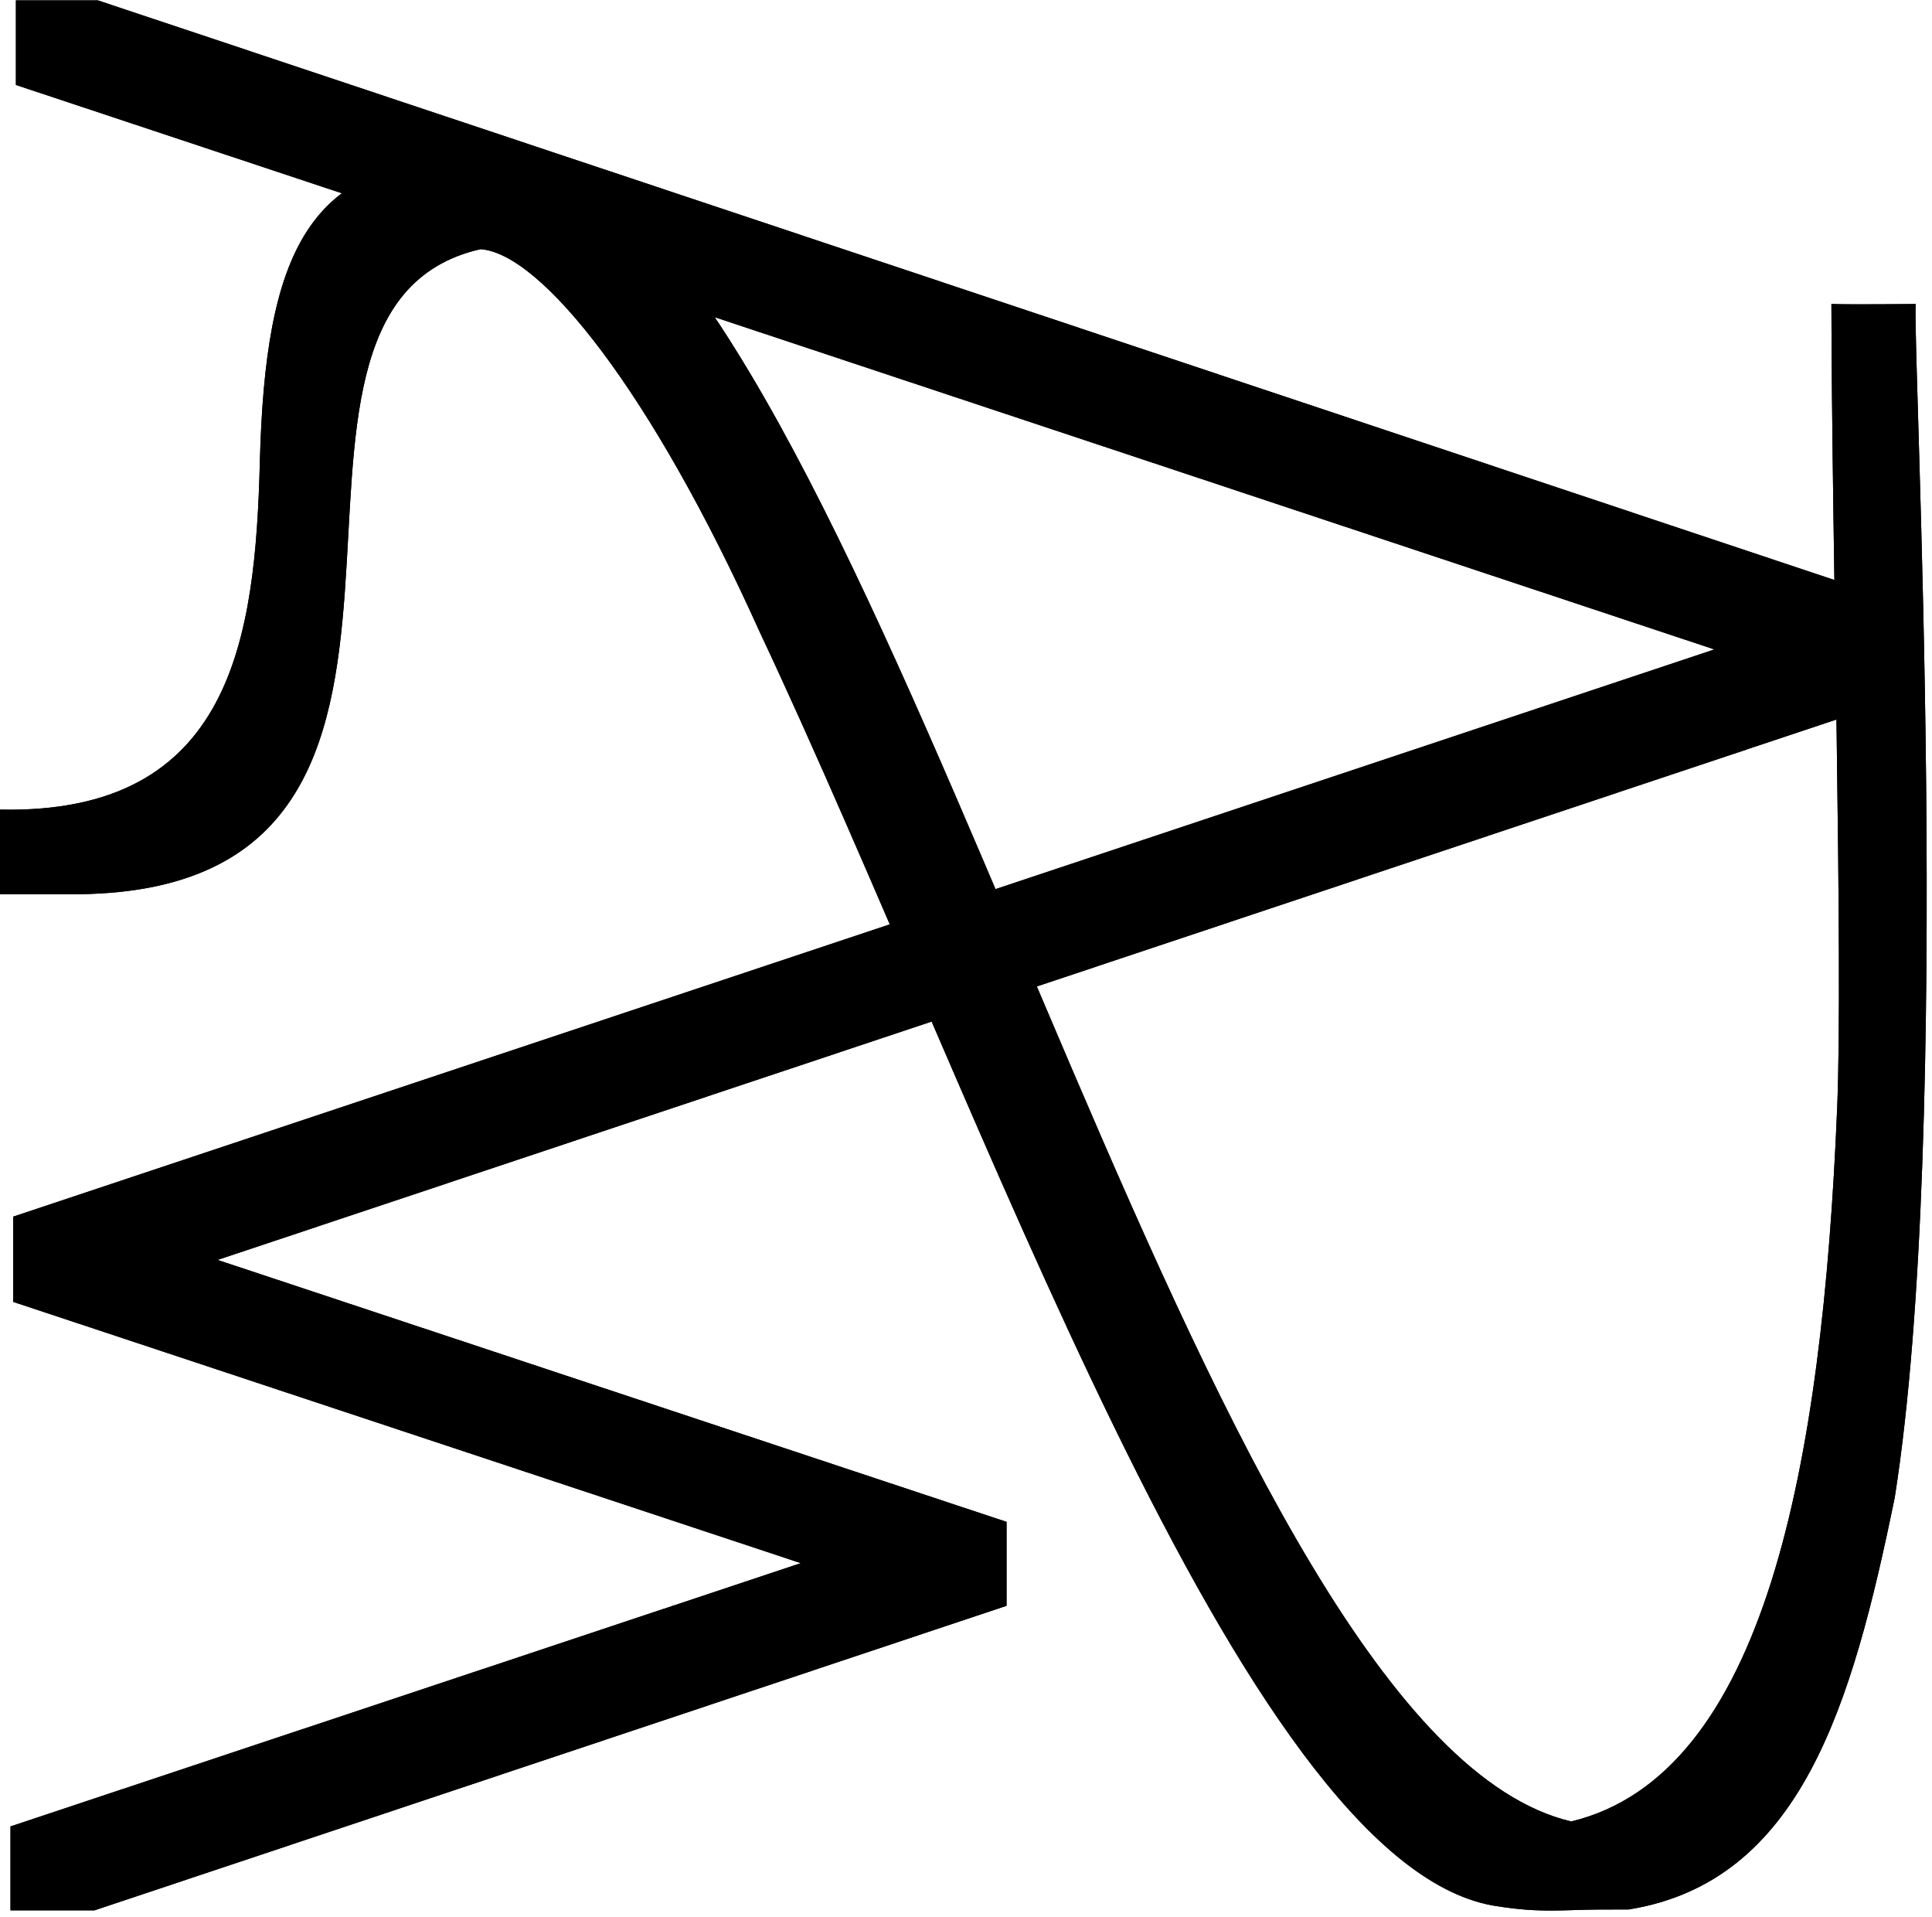
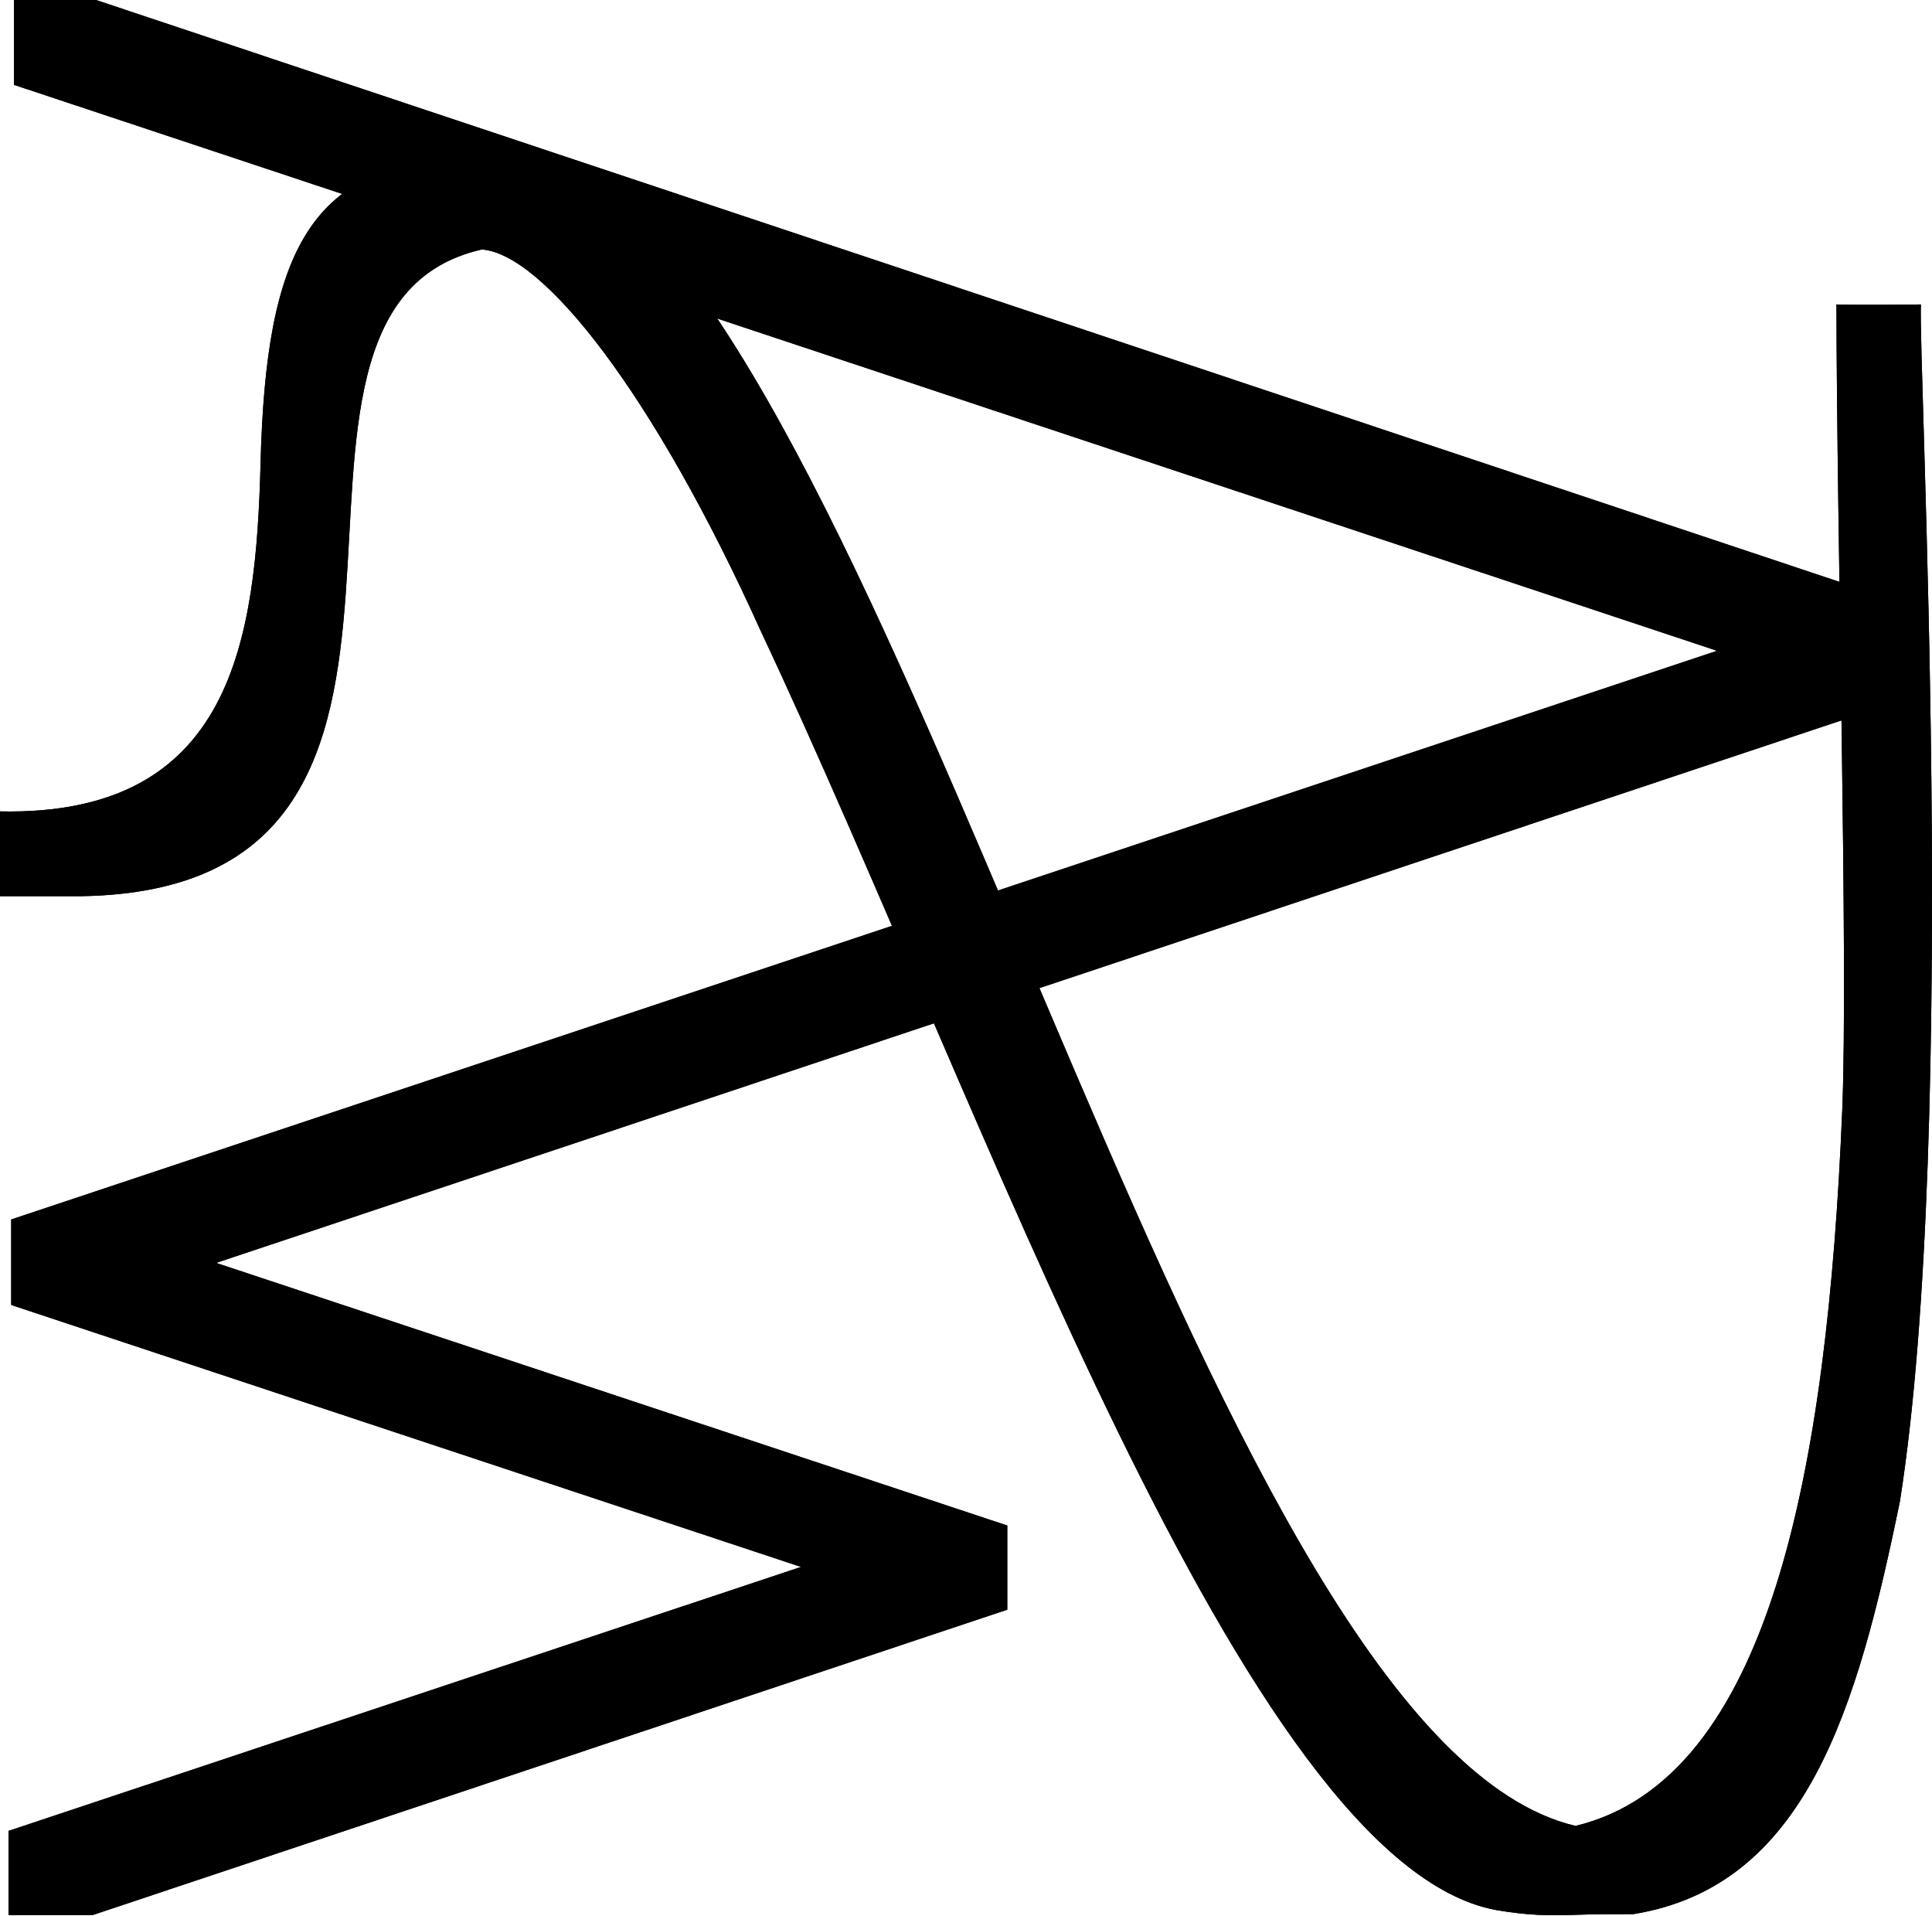
- <svg xmlns="http://www.w3.org/2000/svg" width="2855.15" height="2832.196" fill="none">
-   <g data-testid="Group">
-     <g data-testid="14">
-       <path d="M23.5.5v125l2510 834-2514 838v126l1164 386-1168 389v124h124l1348-450v-124l-1166-387 2517-840v-122L144.5.5h-121Z" style="fill: rgb(0, 0, 0); fill-opacity: 1;" class="fills" />
-       <g class="strokes">
-         <g class="inner-stroke-shape">
-           <defs>
-             <clipPath id="b">
-               <use href="#a" />
-             </clipPath>
-             <path d="M23.5.5v125l2510 834-2514 838v126l1164 386-1168 389v124h124l1348-450v-124l-1166-387 2517-840v-122L144.5.5h-121Z" id="a" style="fill: none; stroke-width: 4; stroke: rgb(0, 0, 0); stroke-opacity: 1;" />
-           </defs>
-           <use href="#a" clip-path="url('#b')" />
-         </g>
-       </g>
+ <svg xmlns="http://www.w3.org/2000/svg" width="2847.322" height="2822.271" fill="none">
+   <path d="M20.500,0.000L20.500,125.000L2530.500,959.000L16.500,1797.000L16.500,1923.000L1180.500,2309.000L12.500,2698.000L12.500,2822.000L136.500,2822.000L1484.500,2372.000L1484.500,2248.000L318.500,1861.000L2835.500,1021.000L2835.500,899.000L141.500,0.000L20.500,0.000Z" style="fill: rgb(0, 0, 0); fill-opacity: 1;" class="fills" />
+   <g class="strokes">
+     <g class="inner-stroke-shape">
+       <defs>
+         <clipPath id="b">
+           <use href="#a" />
+         </clipPath>
+         <path d="M20.500,0.000L20.500,125.000L2530.500,959.000L16.500,1797.000L16.500,1923.000L1180.500,2309.000L12.500,2698.000L12.500,2822.000L136.500,2822.000L1484.500,2372.000L1484.500,2248.000L318.500,1861.000L2835.500,1021.000L2835.500,899.000L141.500,0.000L20.500,0.000Z" id="a" style="fill: none; stroke-width: 4; stroke: rgb(0, 0, 0); stroke-opacity: 1;" />
+       </defs>
+       <use href="#a" clip-path="url('#b')" />
    </g>
-     <g data-testid="4">
-       <path d="M0 1196.162v125h117c655-8 194-862 593-953 90 6 253 211 412 564 330 701 711 1814 1083 1883 48 8 75.719 8.359 118 7 25.827-.967 47-1 84-1 254-41 330-301 393.057-608.452C2887 1662.162 2826.5 528.662 2831 449.162c-8.5 0-93 1-124.5 0 .5 342 17.527 970.522 8.5 1188-22 530-107 985-393 1054-536-126-954-2035-1436-2420-55.396-44.248-128.716-34.835-180-36-251.625-5.719-314 140-322 448-6.731 259.146-40.625 520.328-384 513Zm0 0" style="fill: rgb(0, 0, 0); fill-opacity: 1;" class="fills" />
-       <g class="strokes">
-         <g class="inner-stroke-shape">
-           <defs>
-             <clipPath id="f">
-               <use href="#e" />
-             </clipPath>
-             <path d="M0 1196.162v125h117c655-8 194-862 593-953 90 6 253 211 412 564 330 701 711 1814 1083 1883 48 8 75.719 8.359 118 7 25.827-.967 47-1 84-1 254-41 330-301 393.057-608.452C2887 1662.162 2826.5 528.662 2831 449.162c-8.5 0-93 1-124.5 0 .5 342 17.527 970.522 8.5 1188-22 530-107 985-393 1054-536-126-954-2035-1436-2420-55.396-44.248-128.716-34.835-180-36-251.625-5.719-314 140-322 448-6.731 259.146-40.625 520.328-384 513Zm0 0" id="e" style="fill: none; stroke-width: 4; stroke: rgb(0, 0, 0); stroke-opacity: 1;" />
-           </defs>
-           <use href="#e" clip-path="url('#f')" />
-         </g>
-       </g>
+   </g>
+   <path d="M0.000,1195.662C0.000,1251.662,0.000,1320.662,0.000,1320.662C0.000,1320.662,89.000,1320.662,117.000,1320.662C772.000,1312.662,311.000,458.662,710.000,367.662C800.000,373.662,963.000,578.662,1122.000,931.662C1452.000,1632.662,1833.000,2745.662,2205.000,2814.662C2253.000,2822.662,2280.719,2823.021,2323.000,2821.662C2348.827,2820.695,2370.000,2820.662,2407.000,2820.662C2661.000,2779.662,2737.000,2519.662,2800.057,2212.210C2887.000,1661.662,2826.500,528.162,2831.000,448.662C2822.500,448.662,2738.000,449.662,2706.500,448.662C2707.000,790.662,2724.027,1419.184,2715.000,1636.662C2693.000,2166.662,2608.000,2621.662,2322.000,2690.662C1786.000,2564.662,1368.000,655.662,886.000,270.662C830.604,226.414,757.284,235.827,706.000,234.662C454.375,228.943,392.000,374.662,384.000,682.662C377.269,941.808,343.375,1202.990,0.000,1195.662ZM0.000,1195.662" style="fill: rgb(0, 0, 0); fill-opacity: 1;" class="fills" />
+   <g class="strokes">
+     <g class="inner-stroke-shape">
+       <defs>
+         <clipPath id="d">
+           <use href="#c" />
+         </clipPath>
+         <path d="M0.000,1195.662C0.000,1251.662,0.000,1320.662,0.000,1320.662C0.000,1320.662,89.000,1320.662,117.000,1320.662C772.000,1312.662,311.000,458.662,710.000,367.662C800.000,373.662,963.000,578.662,1122.000,931.662C1452.000,1632.662,1833.000,2745.662,2205.000,2814.662C2253.000,2822.662,2280.719,2823.021,2323.000,2821.662C2348.827,2820.695,2370.000,2820.662,2407.000,2820.662C2661.000,2779.662,2737.000,2519.662,2800.057,2212.210C2887.000,1661.662,2826.500,528.162,2831.000,448.662C2822.500,448.662,2738.000,449.662,2706.500,448.662C2707.000,790.662,2724.027,1419.184,2715.000,1636.662C2693.000,2166.662,2608.000,2621.662,2322.000,2690.662C1786.000,2564.662,1368.000,655.662,886.000,270.662C830.604,226.414,757.284,235.827,706.000,234.662C454.375,228.943,392.000,374.662,384.000,682.662C377.269,941.808,343.375,1202.990,0.000,1195.662ZM0.000,1195.662" id="c" style="fill: none; stroke-width: 4; stroke: rgb(0, 0, 0); stroke-opacity: 1;" />
+       </defs>
+       <use href="#c" clip-path="url('#d')" />
    </g>
  </g>
</svg>
